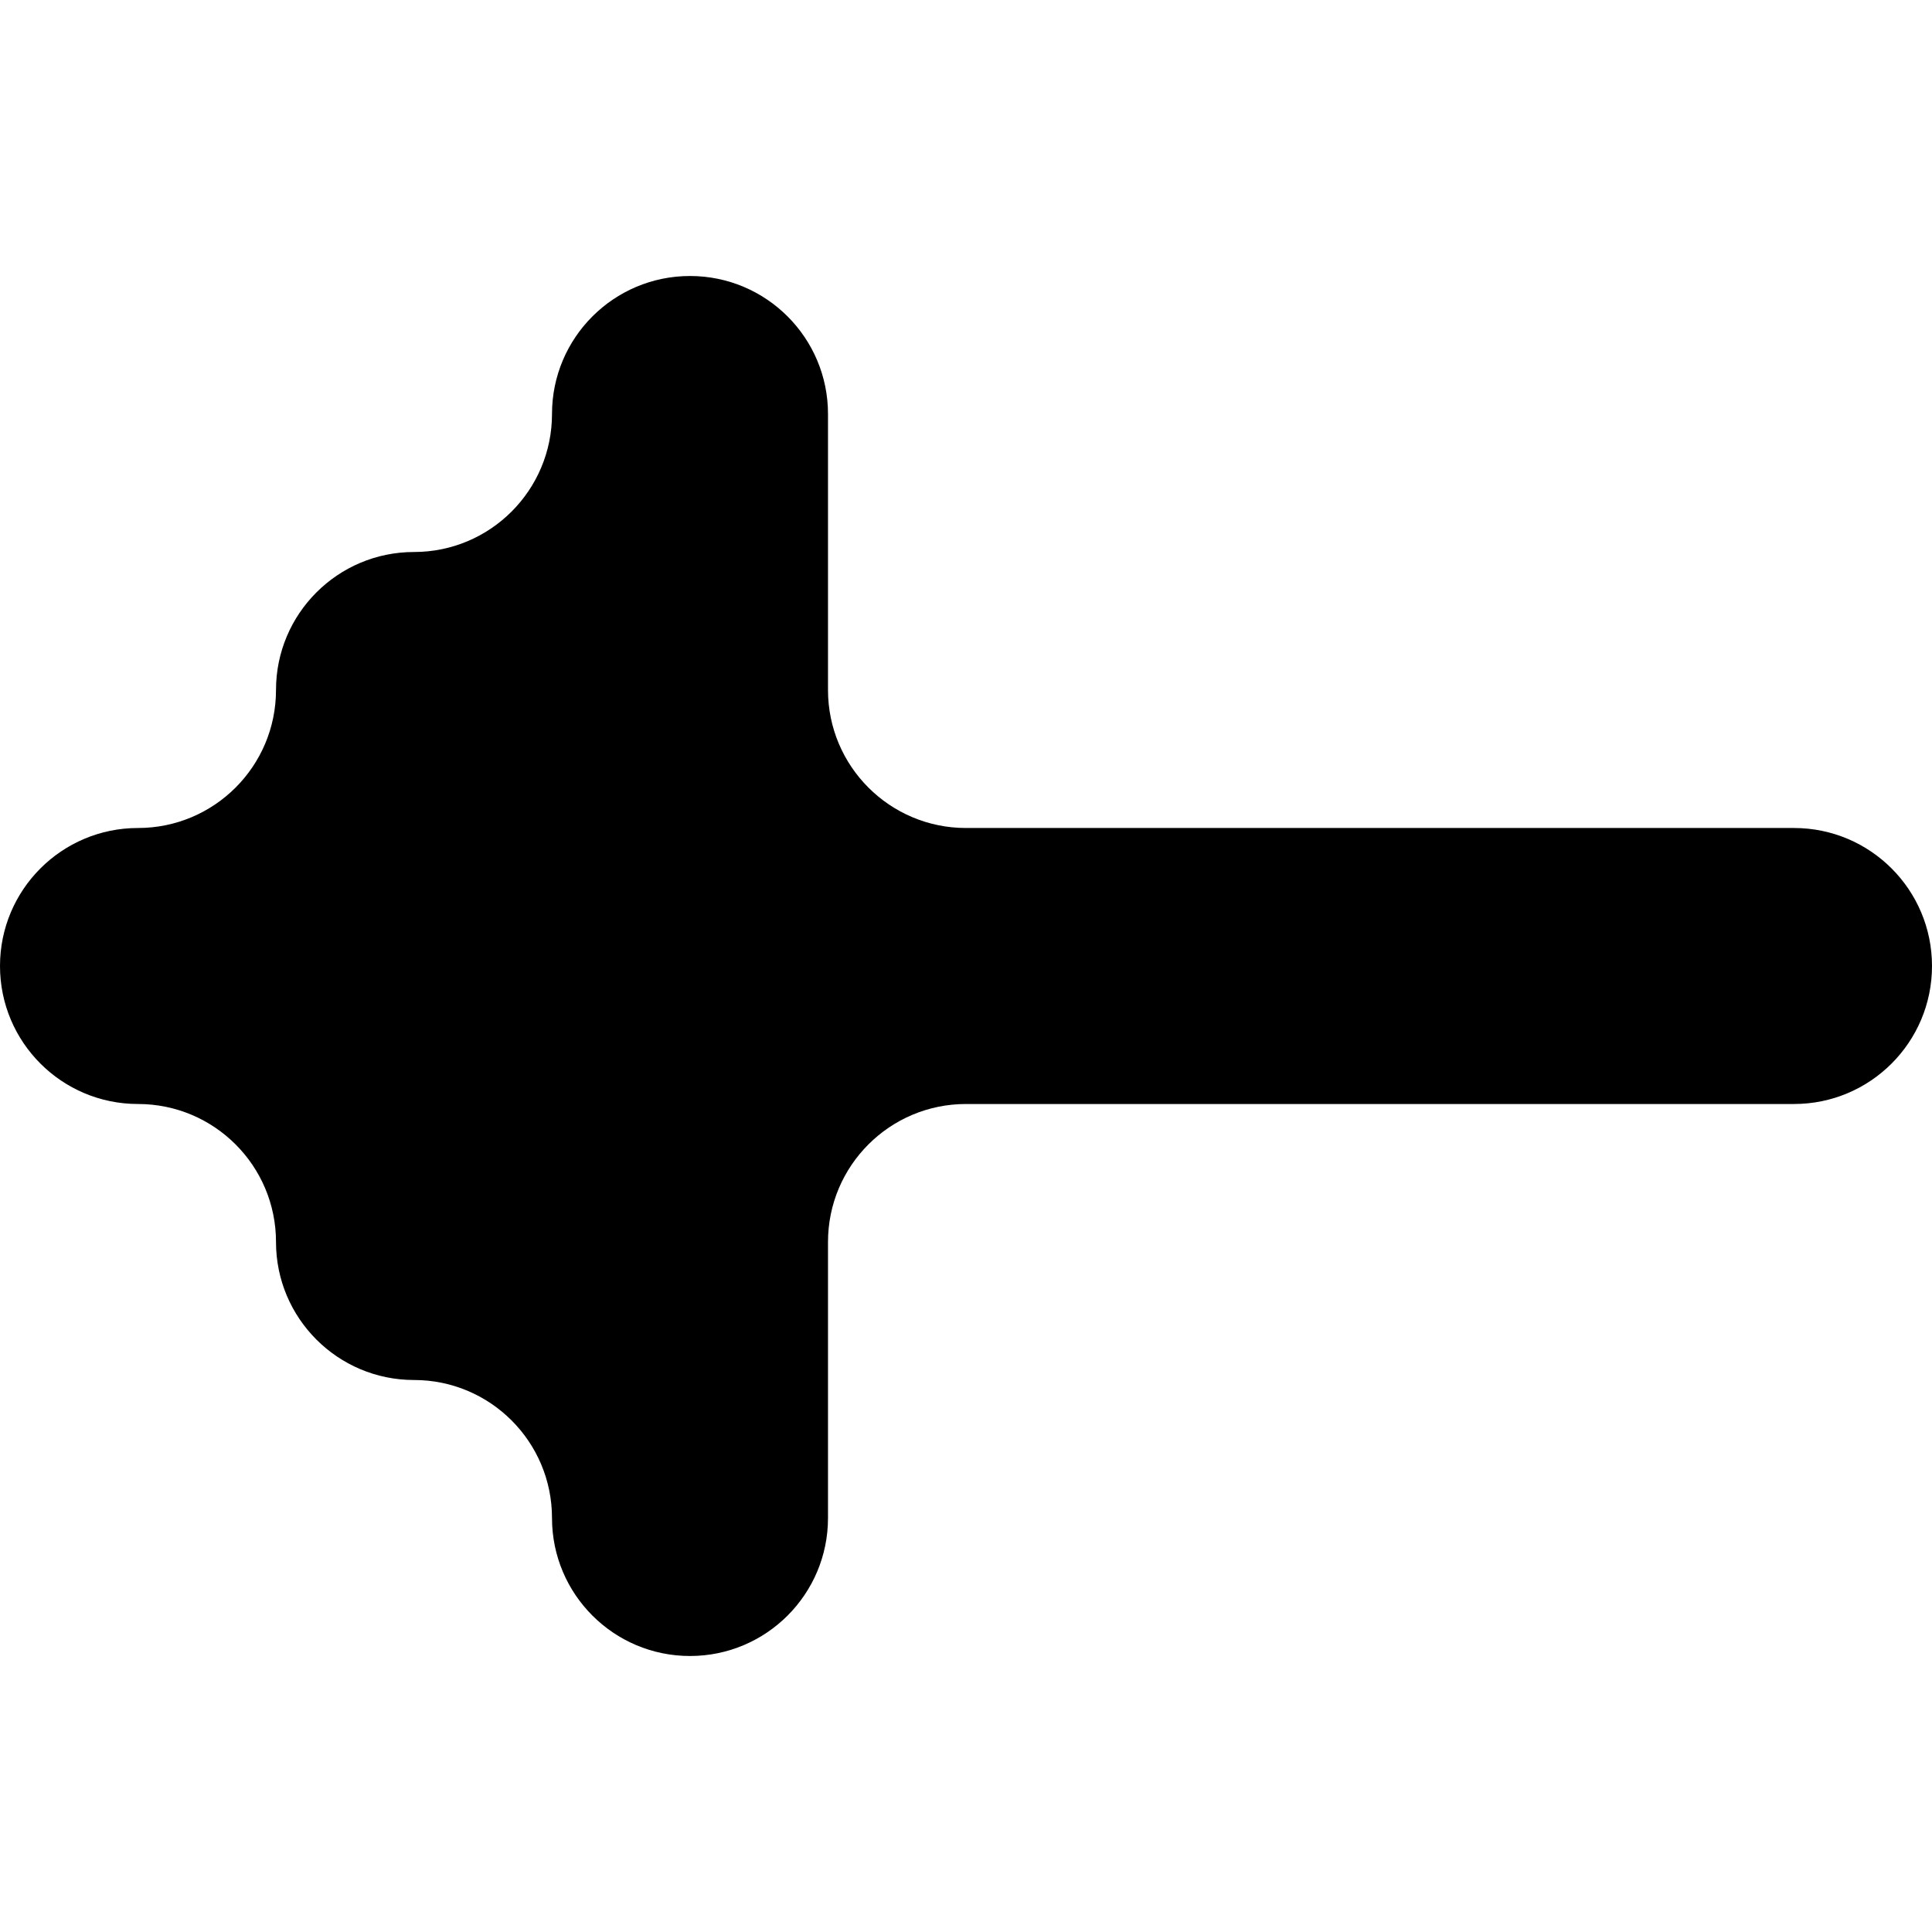
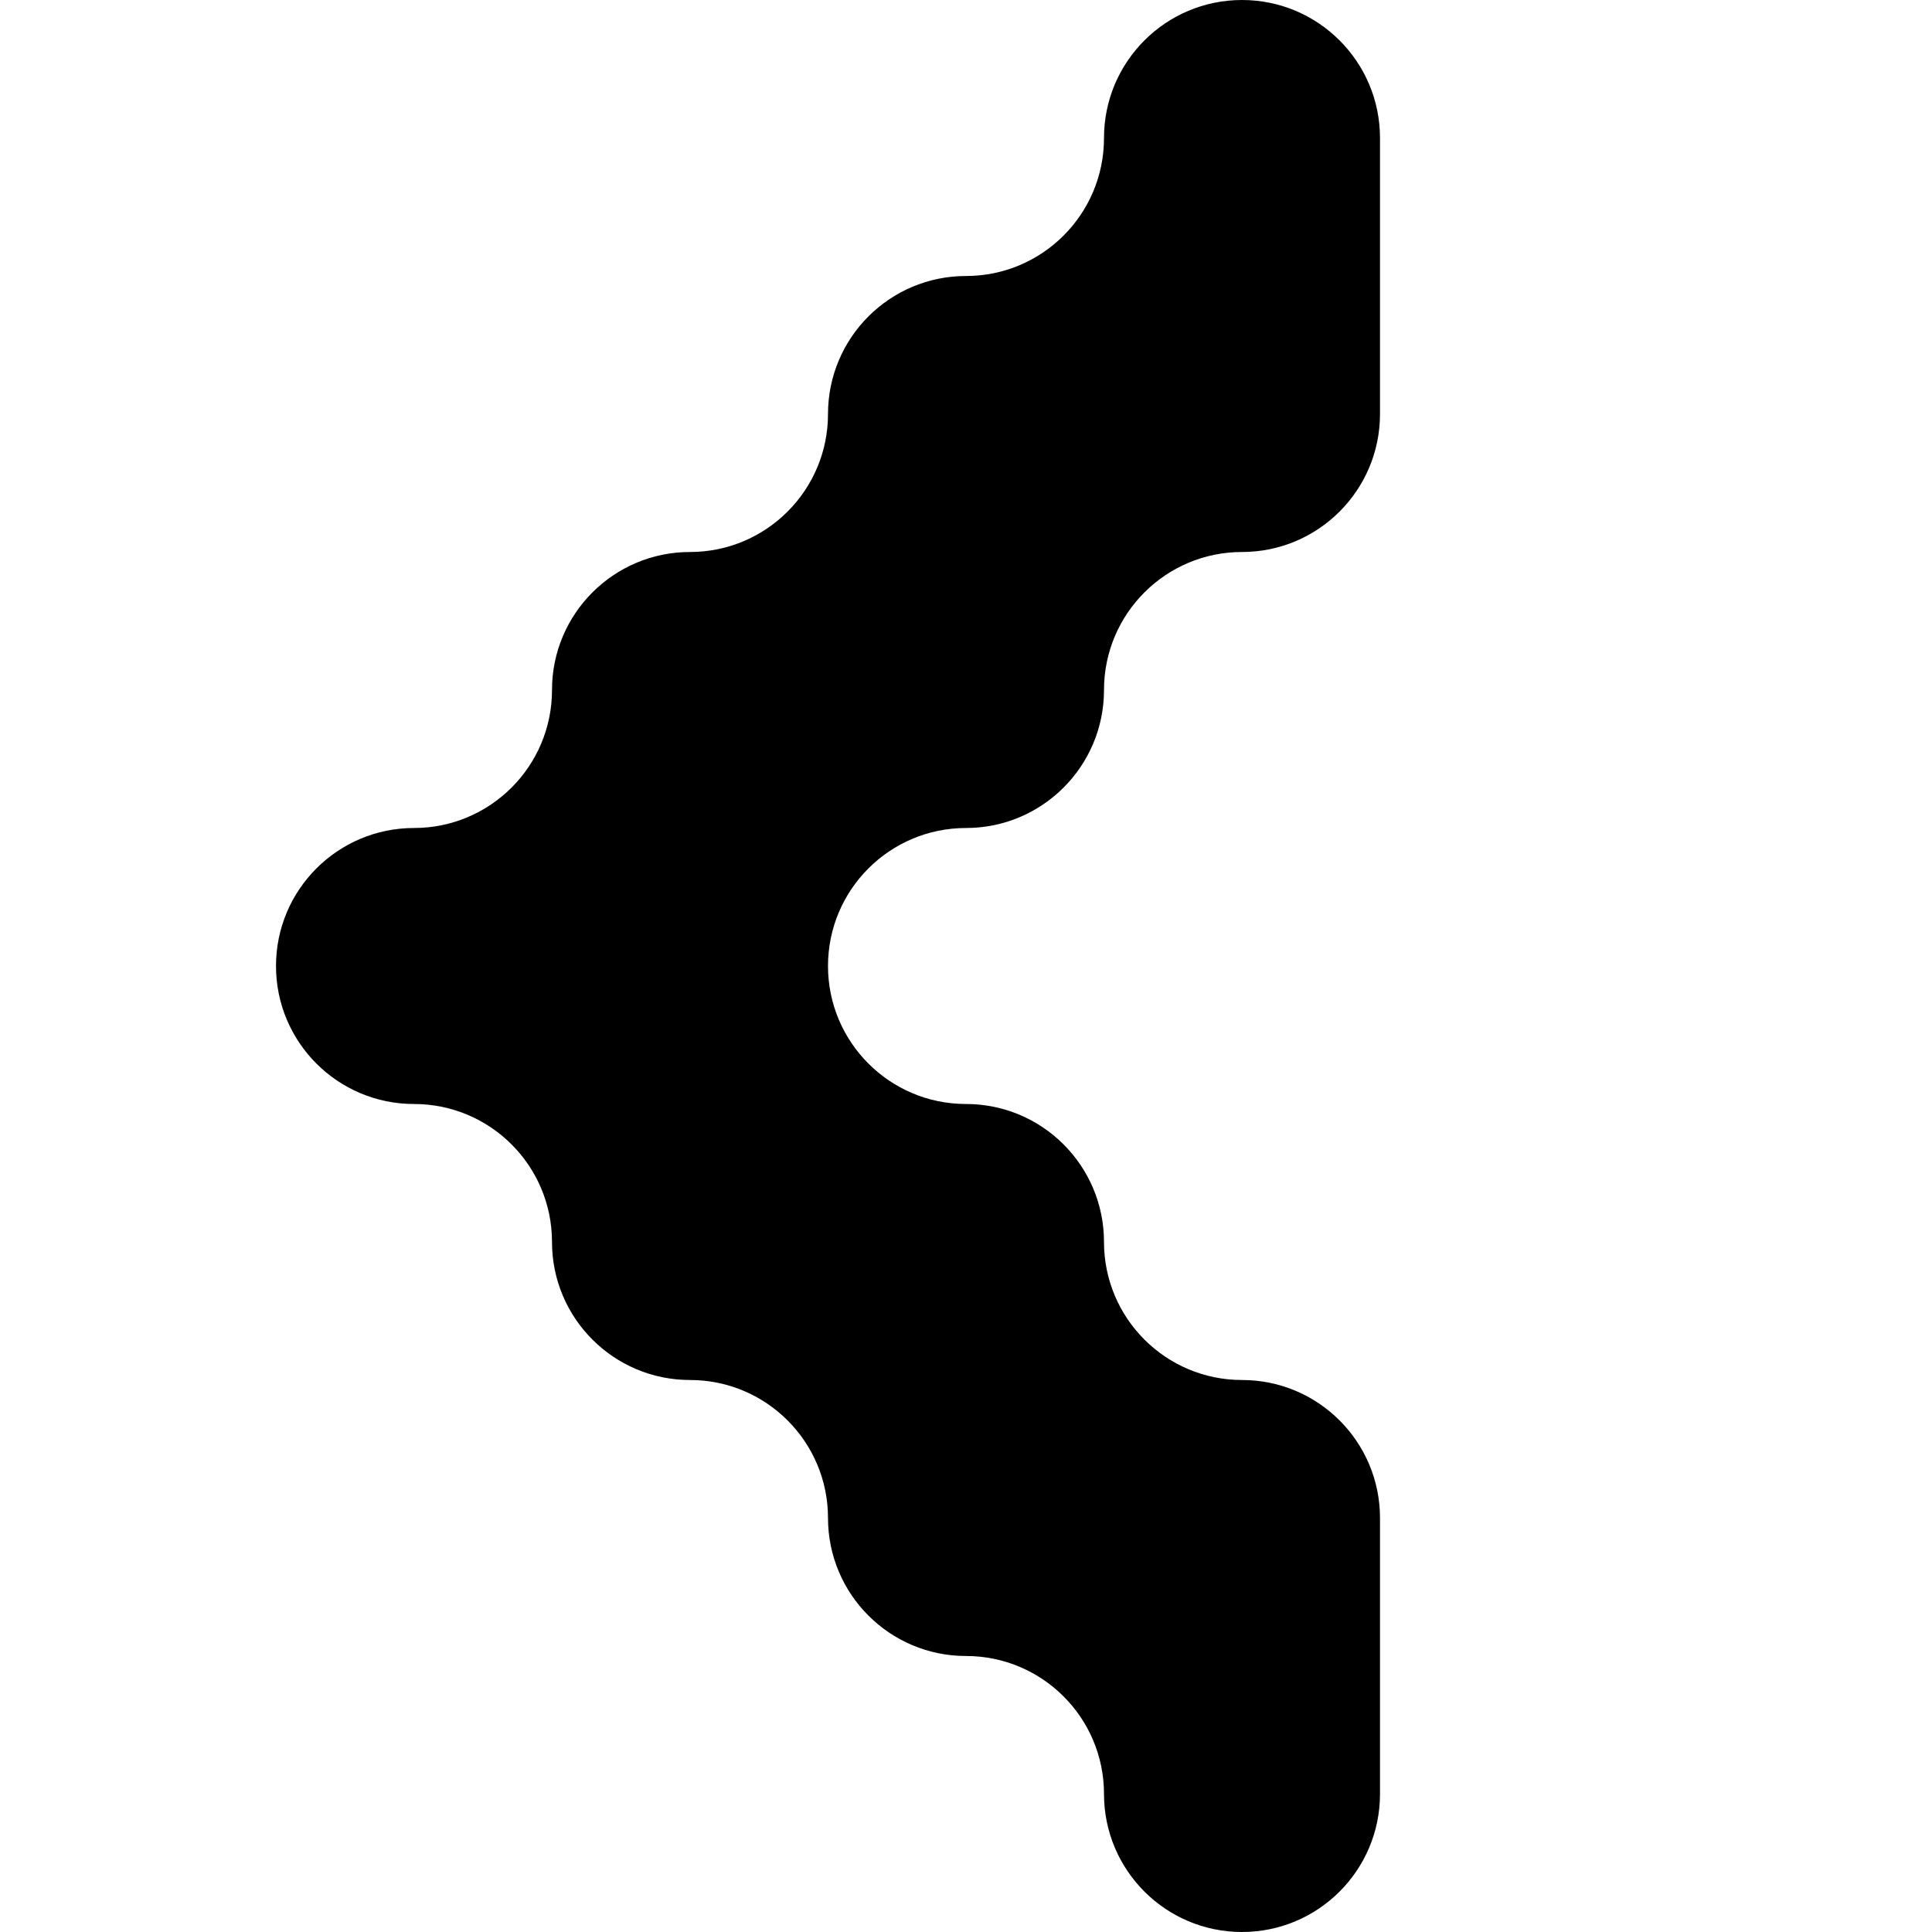
<svg xmlns="http://www.w3.org/2000/svg" viewBox="0 0 7 7">
-   <path d="M2.5 1L2.5 1A0.5 0.5 0 0 1 3 1.5L3 2.5A0.5 0.5 0 0 0 3.5 3L6.5 3A0.5 0.5 0 0 1 7 3.5L7 3.5A0.5 0.5 0 0 1 6.5 4L3.5 4A0.5 0.5 0 0 0 3 4.5L3 5.5A0.5 0.5 0 0 1 2.5 6L2.5 6A0.5 0.5 0 0 1 2 5.5L2 5.5A0.5 0.5 0 0 0 1.5 5L1.5 5A0.5 0.5 0 0 1 1 4.5L1 4.5A0.5 0.5 0 0 0 0.5 4L0.5 4A0.5 0.5 0 0 1 0 3.5L0 3.5A0.5 0.5 0 0 1 0.5 3L0.5 3A0.5 0.5 0 0 0 1 2.5L1 2.5A0.5 0.5 0 0 1 1.5 2L1.5 2A0.5 0.5 0 0 0 2 1.5L2 1.5A0.5 0.5 0 0 1 2.5 1Z" fill="currentColor" fill-rule="evenodd" />
+   <path d="M4.5 0L4.5 0A0.5 0.5 0 0 1 5 0.5L5 1.5A0.5 0.5 0 0 1 4.5 2L4.5 2A0.5 0.5 0 0 0 4 2.5L4 2.5A0.5 0.5 0 0 1 3.5 3L3.5 3A0.5 0.5 0 0 0 3 3.5L3 3.5A0.5 0.5 0 0 0 3.5 4L3.5 4A0.5 0.5 0 0 1 4 4.5L4 4.5A0.5 0.5 0 0 0 4.5 5L4.5 5A0.5 0.5 0 0 1 5 5.5L5 6.5A0.5 0.5 0 0 1 4.5 7L4.5 7A0.5 0.5 0 0 1 4 6.5L4 6.5A0.5 0.5 0 0 0 3.5 6L3.5 6A0.5 0.5 0 0 1 3 5.5L3 5.5A0.5 0.5 0 0 0 2.5 5L2.5 5A0.5 0.5 0 0 1 2 4.5L2 4.5A0.5 0.5 0 0 0 1.5 4L1.5 4A0.5 0.5 0 0 1 1 3.5L1 3.5A0.5 0.5 0 0 1 1.5 3L1.5 3A0.5 0.5 0 0 0 2 2.5L2 2.5A0.5 0.5 0 0 1 2.5 2L2.5 2A0.5 0.5 0 0 0 3 1.5L3 1.5A0.5 0.5 0 0 1 3.5 1L3.5 1A0.5 0.5 0 0 0 4 0.5L4 0.5A0.5 0.5 0 0 1 4.5 0Z" fill="currentColor" fill-rule="evenodd" />
</svg>
